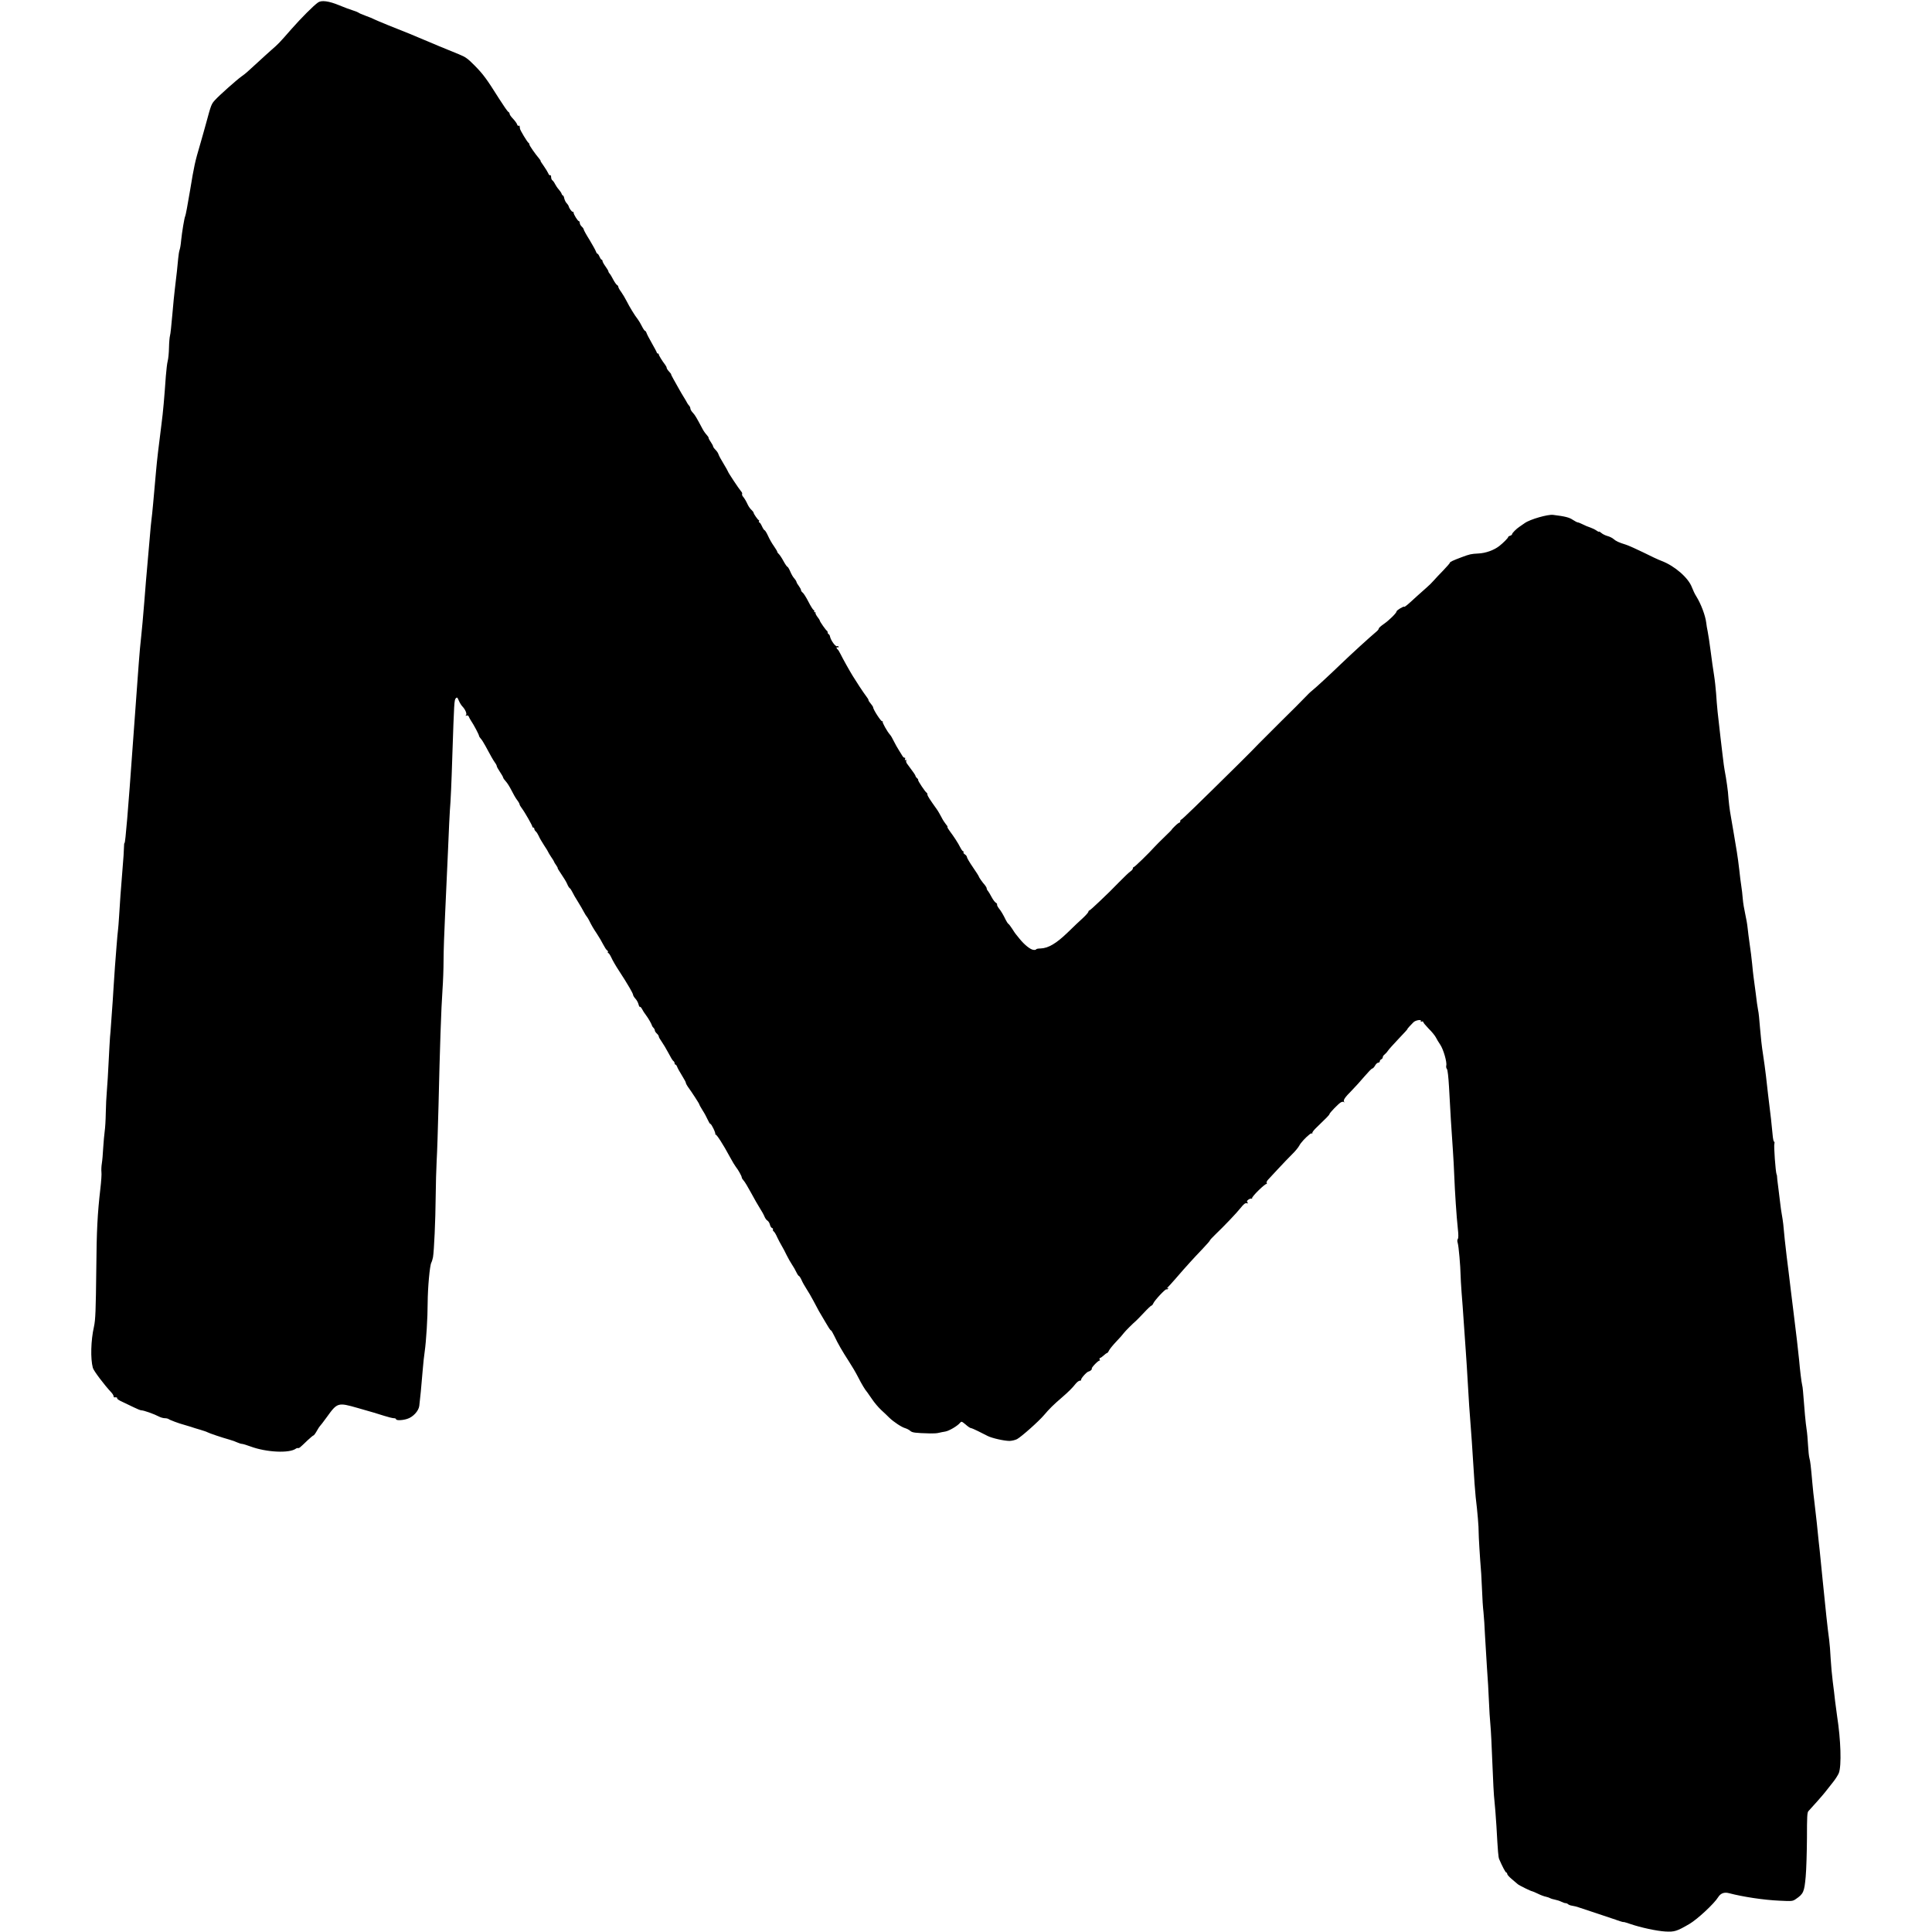
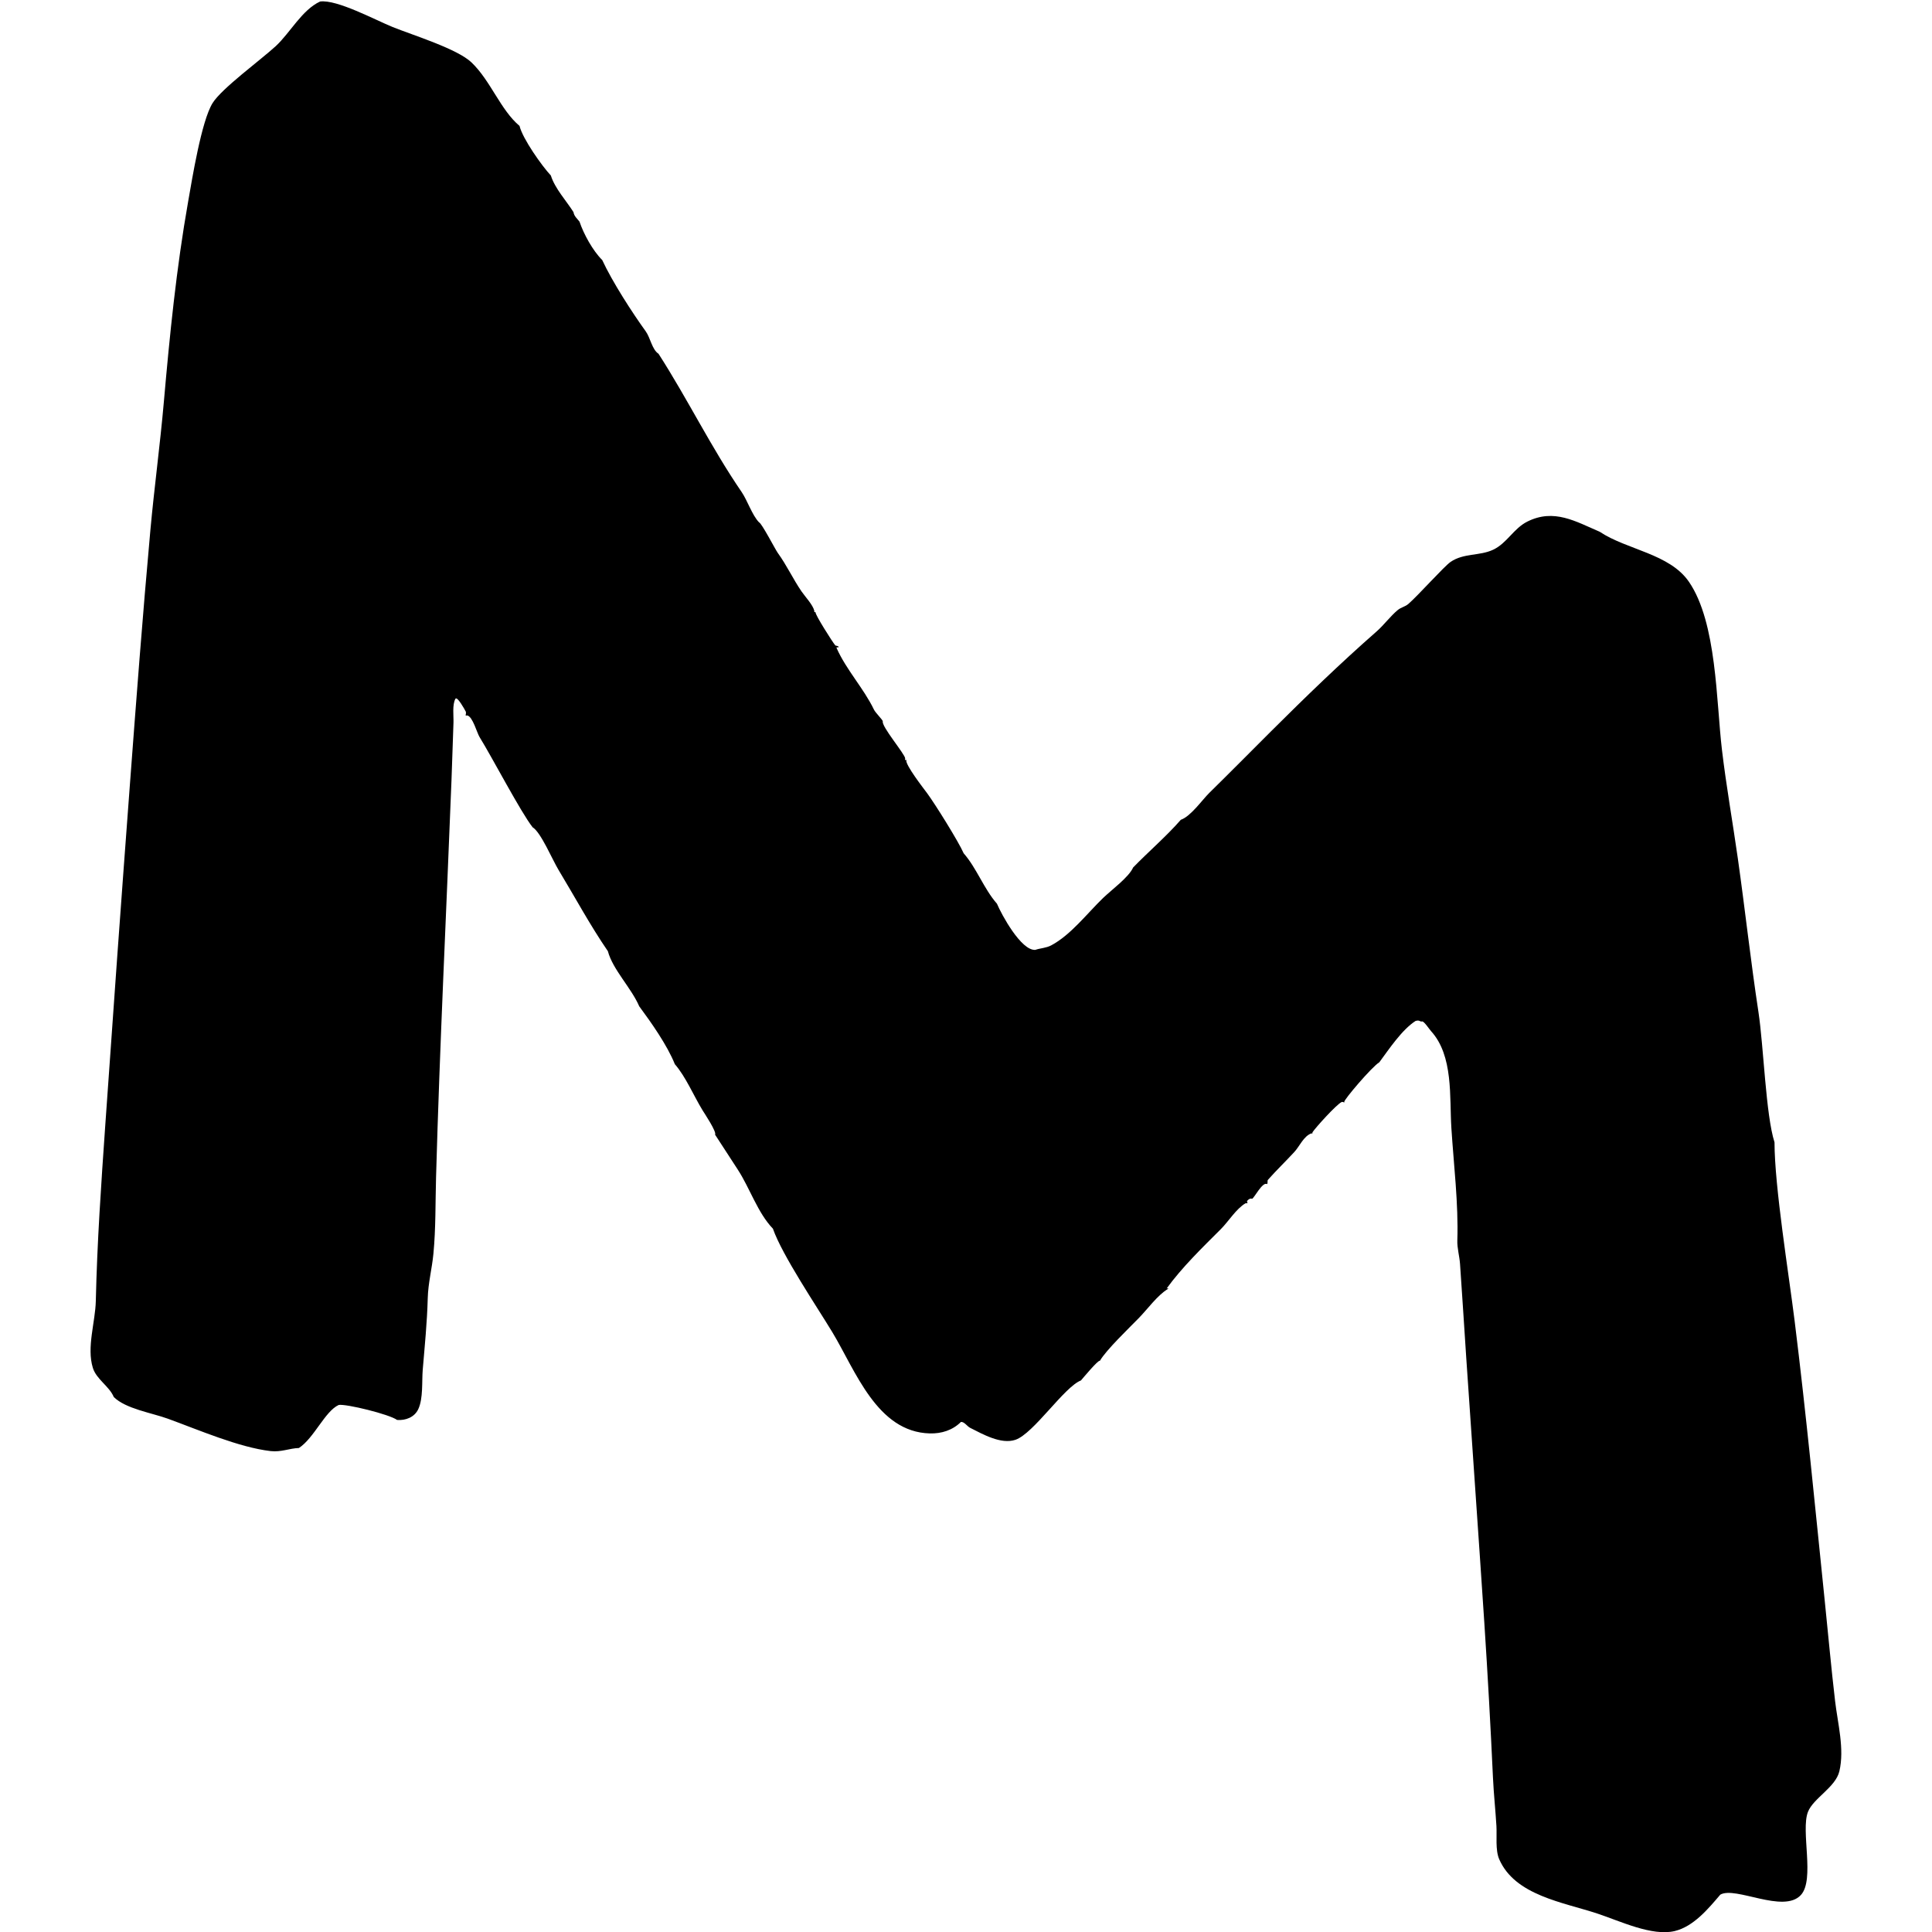
- <svg xmlns="http://www.w3.org/2000/svg" viewBox="501 490.1 1956.1 1956.1" width="100%" height="100%" preserveAspectRatio="xMidYMid meet">
-   <g transform="translate(0,2924) scale(0.1,-0.1)">
-     <path d="M8230 24314 c-46 -32 -171 -158 -269 -269 -123 -141 -135 -153 -201 -210 -30 -27 -93 -83 -140 -127 -114 -105 -119 -110 -165 -143 -55 -40 -222 -189 -266 -237 -39 -42 -41 -47 -94 -243 -20 -71 -44 -159 -55 -195 -58 -197 -64 -227 -105 -475 -26 -154 -45 -257 -50 -265 -8 -13 -33 -165 -41 -245 -3 -38 -10 -80 -15 -94 -5 -13 -12 -54 -15 -90 -5 -63 -17 -171 -34 -311 -5 -36 -16 -150 -25 -255 -9 -104 -19 -201 -24 -215 -4 -14 -9 -68 -10 -121 -1 -53 -7 -114 -13 -135 -6 -22 -14 -91 -19 -154 -15 -215 -28 -365 -44 -485 -29 -226 -46 -370 -55 -475 -24 -275 -40 -448 -45 -480 -3 -19 -13 -118 -21 -220 -9 -102 -19 -225 -24 -275 -5 -49 -18 -207 -29 -350 -12 -143 -25 -298 -31 -345 -10 -93 -16 -154 -25 -275 -3 -44 -8 -105 -10 -135 -7 -91 -34 -461 -50 -685 -47 -661 -76 -1006 -84 -1001 -3 2 -6 -19 -6 -47 0 -29 -6 -117 -13 -197 -16 -195 -31 -395 -37 -510 -3 -52 -8 -108 -10 -125 -3 -16 -9 -91 -15 -165 -15 -192 -18 -225 -30 -415 -5 -93 -13 -201 -16 -240 -2 -38 -7 -101 -10 -140 -2 -38 -7 -95 -10 -125 -2 -30 -9 -143 -14 -250 -5 -107 -13 -240 -18 -295 -5 -55 -10 -156 -11 -225 -1 -69 -6 -152 -11 -185 -5 -33 -11 -108 -15 -166 -3 -59 -9 -131 -14 -160 -5 -30 -6 -69 -4 -87 3 -18 -2 -95 -11 -170 -29 -251 -38 -424 -41 -807 -5 -427 -8 -518 -24 -590 -31 -137 -36 -322 -11 -415 8 -30 115 -172 188 -250 12 -13 22 -30 22 -37 0 -7 3 -12 8 -12 19 3 33 -2 28 -10 -3 -5 20 -21 52 -35 31 -15 84 -40 117 -56 34 -17 67 -30 75 -30 25 0 130 -37 183 -65 16 -8 41 -15 56 -15 15 0 31 -4 37 -8 12 -10 108 -46 159 -59 22 -6 54 -16 70 -21 17 -6 57 -19 90 -28 33 -10 67 -21 75 -26 20 -11 151 -55 220 -74 30 -8 68 -22 84 -30 16 -7 37 -14 46 -14 9 0 48 -12 86 -26 161 -60 395 -71 460 -22 7 5 16 7 22 6 11 -3 17 2 97 79 28 26 54 48 58 48 5 0 20 20 34 45 14 25 28 47 32 50 4 3 35 43 69 90 107 149 113 151 312 94 172 -49 185 -53 270 -80 41 -13 85 -24 97 -24 13 0 23 -4 23 -10 0 -14 62 -13 112 3 58 17 116 79 123 131 7 51 23 215 35 366 5 63 14 147 20 185 15 104 30 342 30 495 1 152 21 375 37 405 6 11 13 36 17 55 11 65 25 373 27 605 1 127 6 293 10 370 5 77 13 331 19 565 13 568 27 983 40 1165 6 83 11 219 11 304 0 85 7 287 15 450 8 163 21 460 30 661 8 201 17 383 19 405 8 93 16 269 25 560 18 534 19 558 35 574 13 13 16 10 30 -23 9 -21 25 -48 37 -60 31 -32 49 -79 35 -89 -8 -6 -5 -7 6 -3 11 4 20 0 24 -12 3 -9 14 -28 23 -42 27 -39 80 -140 80 -151 0 -5 8 -18 18 -29 10 -10 30 -43 46 -72 54 -101 78 -143 97 -170 11 -14 19 -31 19 -37 0 -5 14 -31 31 -56 17 -25 32 -51 33 -58 1 -7 13 -24 27 -39 15 -16 40 -56 57 -90 17 -35 42 -78 56 -97 15 -19 26 -39 26 -44 0 -6 10 -24 23 -41 30 -39 107 -175 107 -187 0 -5 5 -9 10 -9 6 0 10 -6 10 -14 0 -7 7 -19 16 -26 8 -8 21 -28 29 -46 7 -18 32 -60 54 -94 23 -34 41 -64 41 -67 0 -3 14 -25 30 -50 17 -24 30 -46 30 -49 0 -3 9 -19 21 -35 11 -16 18 -29 15 -29 -3 0 14 -28 38 -63 24 -35 51 -79 59 -99 8 -20 20 -39 26 -42 6 -4 18 -22 26 -39 8 -18 33 -61 56 -97 22 -36 50 -83 61 -105 12 -22 24 -42 28 -45 3 -3 13 -18 22 -35 30 -60 44 -84 82 -141 22 -33 50 -81 64 -109 14 -27 31 -54 39 -58 7 -5 11 -12 8 -18 -4 -5 -2 -9 3 -9 6 0 20 -21 32 -47 12 -27 45 -84 74 -128 28 -44 57 -89 64 -100 6 -11 27 -46 47 -78 19 -32 35 -64 35 -71 0 -7 11 -25 24 -39 13 -14 27 -40 31 -57 4 -16 10 -28 14 -25 5 2 14 -8 22 -23 7 -15 25 -43 40 -62 25 -33 57 -90 61 -107 1 -5 8 -14 15 -21 7 -7 13 -19 13 -26 0 -7 9 -21 20 -31 11 -10 20 -23 20 -30 0 -7 13 -30 29 -52 16 -23 47 -74 68 -114 21 -41 43 -78 50 -82 7 -4 13 -15 13 -22 0 -8 4 -15 9 -15 5 0 11 -8 15 -17 6 -18 22 -47 64 -116 13 -20 25 -44 26 -51 1 -8 10 -25 19 -38 37 -50 117 -173 117 -180 0 -4 15 -31 33 -60 19 -29 42 -72 52 -95 11 -24 22 -43 27 -43 12 0 58 -97 50 -106 -4 -5 -3 -6 2 -2 9 7 77 -98 149 -232 22 -41 48 -84 57 -95 23 -28 60 -94 60 -107 0 -7 9 -21 20 -33 11 -11 44 -67 75 -124 30 -56 70 -126 88 -154 19 -29 40 -67 47 -85 7 -18 21 -37 31 -42 9 -6 20 -23 24 -39 3 -16 13 -32 21 -35 9 -3 13 -10 10 -15 -3 -5 0 -14 8 -20 8 -6 24 -33 35 -59 12 -26 33 -65 46 -87 13 -22 36 -65 50 -95 15 -30 39 -73 54 -95 15 -22 35 -57 44 -77 10 -21 22 -38 26 -38 4 0 17 -19 27 -42 10 -24 33 -63 49 -88 17 -25 48 -79 70 -120 21 -41 47 -88 56 -105 10 -16 40 -67 66 -112 26 -46 50 -83 55 -83 5 0 20 -26 35 -57 35 -75 83 -158 148 -258 29 -44 70 -114 91 -155 37 -73 72 -132 95 -158 5 -7 28 -39 49 -70 21 -32 62 -81 91 -108 29 -27 67 -62 83 -79 46 -44 125 -96 161 -106 17 -5 40 -17 51 -27 19 -18 48 -22 199 -26 33 -1 74 1 90 6 17 4 46 10 66 13 37 6 123 56 149 88 14 17 17 16 57 -17 22 -20 46 -36 53 -36 6 0 39 -14 73 -31 34 -18 78 -40 97 -49 46 -23 168 -50 222 -50 24 1 57 9 75 18 44 24 220 180 273 243 54 64 98 107 176 174 72 62 112 102 144 143 14 17 33 32 43 32 10 0 16 4 13 8 -6 11 55 80 74 84 19 4 39 22 34 30 -6 10 71 89 80 81 4 -4 4 0 0 10 -3 9 -2 17 3 17 6 0 22 11 37 25 15 14 31 25 35 25 4 0 13 11 19 25 6 13 39 54 73 90 35 36 69 75 77 87 14 19 93 98 124 124 7 6 43 43 80 82 37 40 71 72 76 72 5 0 14 11 19 23 15 33 123 148 133 142 5 -3 12 0 16 6 5 8 2 10 -7 5 -10 -6 -10 -4 1 6 8 7 44 47 80 88 35 41 71 82 80 92 8 9 40 44 70 78 30 34 88 95 128 137 39 41 72 79 72 83 0 4 23 29 51 56 95 91 218 220 260 273 31 39 47 51 61 48 15 -4 17 -3 8 8 -8 10 -6 17 11 29 12 8 27 12 32 9 6 -3 7 -2 4 4 -8 13 137 155 148 145 5 -4 5 -1 0 7 -4 8 0 21 13 35 11 11 58 62 103 111 46 50 109 115 140 146 32 31 65 71 74 89 15 29 64 83 108 117 8 6 18 9 23 5 4 -4 4 -2 1 4 -4 7 16 33 45 60 90 86 128 125 128 132 0 12 94 109 116 120 13 7 25 8 32 2 9 -7 9 -7 2 2 -14 16 4 44 78 118 35 36 93 100 129 143 36 42 70 77 76 77 7 0 20 14 29 30 9 17 24 30 33 30 8 0 15 6 15 14 0 8 7 16 15 20 8 3 15 12 15 20 0 8 8 21 18 28 9 7 25 24 34 38 9 14 59 69 110 123 51 53 91 97 88 97 -2 0 5 10 17 23 12 12 31 32 43 45 20 22 88 33 75 12 -3 -6 1 -7 9 -4 9 3 16 1 16 -5 0 -6 25 -36 55 -67 31 -30 63 -70 72 -87 9 -18 29 -52 45 -75 32 -47 70 -178 61 -212 -3 -11 0 -27 7 -35 7 -9 15 -78 21 -182 11 -216 26 -461 39 -638 5 -77 12 -194 14 -260 6 -159 23 -417 36 -534 7 -63 7 -97 0 -106 -6 -8 -7 -22 -1 -41 10 -29 28 -242 29 -324 0 -25 5 -103 10 -175 6 -71 16 -206 22 -300 6 -93 16 -228 21 -300 5 -71 14 -206 19 -300 12 -213 18 -299 30 -450 6 -66 17 -237 26 -380 8 -143 20 -298 25 -345 18 -146 31 -303 30 -355 0 -44 11 -234 26 -420 2 -33 6 -114 9 -180 2 -66 8 -160 14 -210 5 -49 12 -153 15 -230 4 -77 13 -225 20 -330 8 -104 17 -257 20 -340 3 -82 10 -190 15 -240 5 -49 14 -225 20 -390 6 -165 15 -336 21 -380 5 -44 14 -159 20 -255 15 -268 19 -313 28 -335 32 -74 64 -135 72 -135 5 0 9 -6 9 -14 0 -8 21 -31 46 -52 26 -22 53 -45 60 -51 12 -12 136 -73 148 -73 3 0 29 -11 56 -24 28 -14 65 -28 83 -31 18 -4 37 -11 42 -15 6 -4 27 -10 47 -14 20 -4 50 -13 65 -21 15 -8 35 -15 44 -15 8 0 20 -5 26 -11 6 -6 25 -13 41 -15 16 -2 49 -10 73 -19 24 -8 107 -36 184 -61 77 -26 147 -49 155 -52 8 -3 18 -6 23 -7 4 -2 9 -4 12 -5 3 -1 10 -4 15 -5 6 -1 12 -4 15 -5 3 -1 10 -4 15 -5 6 -1 13 -4 18 -5 4 -1 10 -2 14 -1 3 0 33 -9 65 -20 105 -36 267 -71 354 -76 93 -5 116 2 243 76 81 47 253 207 293 273 24 38 61 52 109 39 141 -37 351 -69 511 -76 127 -6 133 -6 166 17 76 52 85 71 99 224 7 76 12 254 13 395 0 213 2 258 15 271 35 37 146 162 169 192 14 18 48 61 75 95 28 34 56 79 64 99 28 75 20 333 -18 577 -5 33 -14 101 -20 150 -5 50 -16 140 -24 200 -8 61 -17 164 -21 230 -3 66 -10 152 -15 190 -16 114 -38 324 -65 595 -14 140 -28 280 -31 310 -4 30 -8 71 -10 90 -5 60 -33 321 -44 405 -6 44 -15 127 -20 185 -16 181 -21 224 -30 255 -5 17 -11 75 -14 130 -3 55 -9 129 -15 165 -9 56 -22 195 -36 383 -2 26 -6 56 -9 65 -6 20 -23 160 -30 247 -5 56 -35 319 -56 480 -16 133 -40 320 -50 410 -6 50 -15 122 -20 160 -5 39 -14 117 -20 175 -6 58 -13 128 -15 155 -3 28 -10 73 -15 100 -5 28 -12 75 -15 105 -4 30 -13 104 -20 163 -8 59 -14 111 -13 115 1 4 -1 14 -5 22 -10 27 -29 287 -22 309 3 11 2 21 -3 21 -5 0 -12 33 -15 73 -4 39 -11 110 -16 157 -24 196 -41 341 -51 435 -6 55 -20 154 -30 220 -11 66 -24 185 -30 263 -6 79 -14 163 -20 185 -5 23 -16 101 -24 172 -9 72 -19 146 -22 165 -3 19 -9 78 -14 130 -5 52 -16 142 -25 200 -8 58 -18 132 -21 165 -3 33 -14 96 -24 140 -10 44 -22 114 -25 155 -3 41 -10 100 -15 130 -5 30 -14 102 -20 160 -6 58 -18 141 -25 185 -7 44 -21 125 -30 180 -9 55 -23 134 -30 175 -14 77 -21 136 -30 250 -4 36 -13 103 -21 150 -9 47 -18 103 -21 125 -2 22 -8 69 -13 105 -8 65 -31 262 -50 435 -5 50 -12 133 -15 185 -4 52 -13 136 -21 185 -8 50 -24 158 -34 240 -11 83 -24 173 -30 200 -6 28 -13 68 -15 90 -9 73 -53 190 -101 267 -14 21 -33 62 -44 91 -36 96 -174 216 -305 266 -33 12 -116 51 -185 86 -69 34 -150 70 -180 80 -69 21 -99 35 -125 58 -10 9 -37 23 -60 29 -22 6 -50 20 -62 31 -13 11 -23 17 -23 13 0 -4 -12 1 -27 12 -16 11 -44 24 -64 31 -20 6 -53 20 -74 31 -22 11 -44 20 -51 20 -6 0 -28 12 -50 26 -35 24 -77 35 -199 50 -53 7 -234 -45 -287 -83 -21 -15 -46 -32 -55 -38 -29 -19 -73 -63 -73 -73 0 -6 -9 -14 -20 -17 -11 -3 -20 -9 -20 -13 0 -10 -52 -62 -91 -92 -54 -42 -138 -72 -212 -75 -74 -4 -86 -7 -167 -37 -88 -33 -120 -48 -120 -56 0 -5 -30 -39 -67 -78 -38 -38 -81 -85 -98 -104 -16 -19 -48 -50 -70 -69 -22 -19 -67 -59 -101 -90 -95 -88 -122 -110 -127 -105 -6 7 -77 -36 -77 -47 0 -16 -75 -90 -127 -126 -29 -20 -53 -41 -53 -47 0 -7 -10 -20 -22 -30 -76 -64 -248 -221 -368 -336 -98 -95 -255 -240 -285 -263 -16 -12 -49 -44 -74 -71 -25 -27 -133 -135 -240 -240 -106 -105 -210 -209 -230 -230 -20 -22 -108 -111 -196 -198 -424 -419 -578 -568 -586 -568 -5 0 -9 -7 -9 -15 0 -8 -4 -15 -9 -15 -5 0 -26 -16 -45 -35 -20 -19 -34 -35 -32 -35 2 0 -30 -33 -71 -72 -42 -40 -87 -86 -102 -102 -57 -64 -203 -206 -212 -206 -5 0 -9 -6 -9 -14 0 -7 -11 -21 -25 -30 -14 -9 -65 -58 -115 -109 -49 -50 -93 -95 -97 -98 -5 -4 -50 -48 -102 -98 -52 -50 -98 -91 -103 -91 -4 0 -8 -6 -8 -12 -1 -7 -24 -34 -53 -61 -29 -26 -100 -93 -157 -149 -116 -112 -197 -160 -276 -162 -24 0 -44 -5 -44 -9 0 -5 -12 -7 -27 -5 -31 3 -91 51 -141 113 -17 22 -36 45 -41 51 -5 6 -20 29 -34 51 -15 23 -31 44 -37 48 -6 3 -17 21 -26 38 -25 52 -48 92 -72 121 -12 16 -19 32 -17 37 3 4 -2 12 -12 18 -10 5 -29 31 -43 57 -14 27 -31 55 -37 62 -7 7 -13 19 -13 26 0 7 -8 21 -17 32 -25 28 -63 82 -63 89 0 4 -27 46 -60 94 -33 48 -60 94 -60 102 0 8 -9 20 -20 27 -12 7 -18 17 -15 22 3 6 2 10 -3 10 -6 0 -18 17 -29 38 -22 45 -67 113 -106 165 -16 21 -27 40 -24 43 3 3 -5 16 -17 29 -11 13 -32 45 -45 72 -14 26 -34 62 -46 78 -70 98 -95 136 -95 149 0 8 -3 16 -7 18 -13 5 -93 125 -87 130 2 3 -2 11 -11 18 -8 7 -15 16 -15 21 0 8 -24 43 -85 124 -9 11 -13 26 -10 33 3 8 0 10 -7 6 -8 -5 -9 -2 -5 9 4 10 2 16 -4 14 -6 -1 -16 7 -22 18 -7 11 -23 38 -37 60 -14 22 -37 62 -50 89 -13 27 -30 57 -38 65 -30 34 -81 125 -75 134 3 6 1 7 -5 3 -10 -6 -92 120 -92 142 0 5 -11 22 -24 37 -14 16 -24 32 -23 36 1 4 -8 20 -21 36 -12 15 -44 62 -71 103 -26 41 -56 88 -67 105 -27 43 -100 173 -124 222 -11 23 -25 45 -30 48 -6 3 -10 11 -10 16 0 6 5 7 10 4 6 -3 10 -1 10 5 0 7 -7 10 -15 6 -16 -6 -63 59 -71 97 -2 12 -8 23 -14 25 -5 2 -10 10 -10 17 0 7 -3 15 -7 17 -10 4 -73 94 -73 104 0 4 -11 22 -25 39 -13 18 -21 35 -18 39 4 3 1 6 -6 6 -7 0 -10 4 -7 9 3 5 0 11 -7 14 -6 3 -30 40 -52 84 -22 43 -48 84 -57 91 -10 7 -18 19 -18 26 0 7 -10 26 -22 42 -12 15 -23 34 -24 42 -2 8 -12 24 -23 36 -11 11 -29 42 -40 69 -11 26 -24 47 -28 47 -5 0 -23 26 -41 59 -17 32 -39 64 -47 71 -8 7 -15 16 -15 21 0 5 -15 31 -34 58 -19 26 -46 73 -60 105 -14 31 -30 56 -34 56 -5 0 -17 18 -27 40 -10 22 -22 40 -27 40 -5 0 -7 4 -4 9 4 5 3 11 -1 13 -11 4 -53 65 -53 76 0 5 -10 17 -21 28 -12 10 -28 33 -36 49 -19 41 -36 70 -52 88 -7 9 -10 20 -7 25 3 5 -2 18 -12 28 -21 24 -132 191 -132 200 0 3 -20 38 -44 78 -24 39 -47 81 -51 94 -3 12 -17 34 -31 47 -13 13 -24 29 -24 34 0 6 -11 27 -25 47 -14 20 -23 39 -21 41 2 2 -7 16 -19 29 -13 14 -33 42 -43 62 -60 113 -75 139 -98 163 -13 14 -24 32 -24 41 0 9 -6 23 -13 30 -7 7 -16 20 -20 28 -4 8 -18 33 -32 55 -14 22 -36 60 -50 85 -14 25 -39 69 -55 98 -16 28 -28 52 -25 52 2 0 -7 12 -20 26 -14 15 -25 32 -25 38 0 7 -7 21 -15 31 -30 39 -65 96 -65 105 0 6 -4 10 -10 10 -5 0 -10 4 -10 9 0 4 -22 46 -49 93 -27 47 -52 95 -55 106 -4 12 -11 22 -16 22 -4 0 -18 20 -30 44 -12 25 -31 57 -43 73 -30 37 -85 128 -114 186 -13 26 -37 66 -53 89 -17 22 -30 47 -30 53 0 7 -6 15 -12 18 -7 3 -24 27 -38 53 -14 27 -30 55 -37 62 -7 7 -13 18 -13 23 0 5 -13 28 -30 51 -16 22 -30 47 -30 55 0 7 -4 13 -9 13 -5 0 -14 14 -21 30 -7 17 -16 30 -21 30 -4 0 -11 10 -15 22 -4 12 -33 65 -65 118 -33 52 -59 100 -59 106 0 6 -9 19 -20 29 -11 10 -20 26 -20 37 0 10 -4 18 -9 18 -11 0 -54 69 -54 87 0 7 -4 10 -8 8 -7 -5 -37 35 -41 56 -2 7 -11 21 -21 31 -10 10 -20 32 -24 48 -3 17 -9 30 -14 30 -4 0 -10 8 -13 18 -3 9 -16 28 -28 42 -13 14 -30 39 -38 55 -8 17 -21 34 -27 38 -7 4 -13 19 -13 33 0 14 -4 22 -10 19 -6 -3 -14 5 -19 19 -6 13 -26 47 -46 75 -20 28 -35 51 -32 51 3 0 -3 10 -14 23 -42 50 -99 132 -99 143 0 7 -4 14 -8 16 -11 4 -87 130 -88 146 -2 28 -4 33 -13 27 -5 -3 -13 4 -16 16 -4 11 -22 36 -41 56 -19 19 -34 41 -34 48 0 8 -6 18 -14 22 -8 4 -49 64 -93 133 -125 199 -161 248 -247 335 -70 71 -92 87 -161 115 -164 67 -243 99 -350 145 -60 26 -130 55 -155 65 -114 44 -327 131 -350 143 -14 8 -54 24 -90 37 -36 13 -67 27 -70 31 -3 3 -27 13 -55 22 -27 8 -89 31 -137 51 -108 45 -183 55 -218 30z" fill="#000000" stroke="none" />
-   </g>
+ <svg xmlns="http://www.w3.org/2000/svg" viewBox="501 490.1 1956.1 1956.1" role="img" aria-labelledby="title desc">
+   <path fill="#000" d="M616.21 1904.56c12.12 11.97 38.53 16.04 54.77 21.95 30.71 11.16 72.13 29.13 104.06 32.78 10.66 1.21 18.99-2.83 28.61-3.12 15.44-10.13 26.33-37.22 40.3-43.59 7.6-1.25 51.26 9.44 59.1 15.19 8.58.66 17.61-2.69 21.46-10.97 5.07-10.9 3.51-28.07 4.49-39.8 2.02-24.2 4.44-47.98 5.07-72.3.41-15.63 4.31-30.08 5.75-45.21 2.46-25.69 1.95-51.6 2.67-77.36 3.75-134.17 10.44-268.14 15.64-402.24.75-19.39 1.28-38.79 2.01-58.18.24-6.48-1.45-18.26 2.06-24.26 1.95-2.25 9.21 10.85 10.44 13.23.75 3.14-1.65 4.36 1.44 3.77 5.55 1.22 9.81 17.62 12.45 21.88 12.62 20.38 41.91 76.43 53.78 91.41 8.25 4.95 19.95 32.79 26.18 43.1 16.49 27.3 31.94 56.06 49.98 82.32 4.91 18.6 23.67 37.11 31.73 55.8 12.22 16.51 28.34 39.37 36.06 58.59 11.01 12.63 19.14 32.11 28.04 46.65 1.8 2.93 14.56 22.02 12.69 24.7-.02.08 11.71 18.12 22.92 35.27 12.25 18.75 20.24 43.99 35.64 59.91 9.32 26.78 44.51 78.97 60.03 104.61 23.6 39.01 45.3 101.39 98.92 102.71 11.75.29 22.97-3.19 31.42-11.62 3.33-.38 6.35 4.47 9.27 5.94 12.76 6.42 31.34 17.09 45.92 12.13 18.45-6.29 49.36-53.56 66.33-60.1 1.16-1.31 17.49-21.05 19.19-19.9 6.46-11.04 28.99-32.59 39.45-43.31 8.77-9.01 18.93-23.1 29.17-29.25 1.56-1.75-.35-.59-1.09-.59 15.48-21.38 36.24-41.52 54.89-60.12 7.64-7.63 15.71-20.84 25.04-26.2 3.58-.25 1.45.45 1.52-2.25 1.02-1.48 3.18-3.06 5.05-2.28 1.81-.11 10.61-17.63 15.12-14.88 1.19-.91.03-3.25 1.02-4.37 8.58-9.68 17.91-18.65 26.68-28.15 5.29-5.72 9.37-15.89 17.08-18.77 1.8-.16.97.89 1.27-1.13 2.84-4.48 24.49-28.5 29.72-30.76 1.35-.27 3.43 1.29 2.45.01-.57-2.02 27.82-35.45 35.55-40.2 9.64-13.03 22.79-32.91 36.65-41.81 4.56-1.31 4 1.07 6.83.48 2.07.18 7.27 8.07 8.78 9.72 22.88 25.01 18.68 66.89 20.67 98.24 2.4 37.55 7.26 76.66 6.02 113.91-.25 7.46 2.19 15.92 2.73 23.46 2.25 31.73 4.17 63.51 6.31 95.26 6.02 89.39 12.4 178.71 18.29 268.09a8172 8172 0 0 1 8.77 157.2c.76 16.33 2.53 32.54 3.5 48.85.58 9.68-1.23 24.24 2.8 33.5 16 36.75 64.73 43.54 99.6 55.1 22.87 7.58 55.06 23.13 78.07 17.65 19.12-4.56 34.11-22.68 46.17-36.85 15.28-8.93 64 19.49 81.6.36 14.37-15.62-.32-65.02 7.17-84.17 5.42-13.87 27.96-24.88 31.8-41.13 5.34-22.56-1.67-48.45-4.31-70.96-3.95-33.68-6.98-67.45-10.45-101.19-9.73-94.66-18.81-189.36-30.53-283.77-5.9-47.51-20.37-136.29-20.37-180.9-8.87-27.46-10.99-97.28-16.27-131.93-7.88-51.69-13.53-103.71-20.87-155.47-5.21-36.71-11.7-73.16-16.08-110-5.84-49.04-5.12-128.62-33.34-169.96-19.59-28.7-63.07-32.46-90.43-50.79-24.19-10.35-46.26-23.85-73.32-10.27-13.94 7-20.61 21.97-34.69 28.52-13.77 6.41-29.8 3.2-43.01 12.31-6.64 4.58-32.83 33.99-42.67 42.49-3.41 2.95-7.37 3.36-10.85 6.26-7.49 6.25-14 15.18-21.32 21.6-36.91 32.38-72.17 66.52-106.93 101.16-20.81 20.74-41.42 41.65-62.39 62.22-7.29 7.16-18.81 23.83-28.93 27.34-14.3 16.41-32.69 32.25-48.29 48.28-4.24 9.79-21.85 22.62-30.44 30.92-16.15 15.58-32.63 37.37-52.48 47.93-5.12 2.72-11.01 2.83-16.13 4.56-14.3 1.07-34.3-35.94-38.82-46.73-13.3-15.16-20.47-35.91-33.7-51.05-5.18-11.86-29.03-50.07-37.11-60.98-3.29-4.44-22.1-28.56-20.96-33.34-.44-1.27-2.03 1.48-1.13-1.68-.14-4.31-24.47-32.83-22.66-37.69-.49-1.84-7.44-8.58-8.97-11.76-10.39-21.55-27.97-40.22-37.79-62.26-.26-1.51.83-.61 1.66-.73 1.32-1.4-2.44-1.72-2.9-1.92-2.96-3.36-20.97-32.01-19.96-33.29-.35-1.11-1.9.18-1.35-1.67-1.48-6.3-9.23-14.32-12.99-19.81-8.61-12.54-15-26.56-24.08-39.02-2.37-3.26-16.39-30.38-18.97-30.95-7-7.3-11.79-22.22-17.63-30.74-30.89-45.1-54.7-94.19-84.12-139.91-6.56-4.23-8.25-16.19-12.89-22.63-13.9-19.28-33.79-50.05-44.1-72.26-9.5-9.39-18.77-26.27-23-38.86-2.31-3.1-5.45-5.38-6.11-9.68-6.93-11.06-18.89-24.02-22.9-37.04-9.22-9.89-28.56-37.18-31.72-50.23-19.15-16.06-29.29-45.74-48.55-64.2-14.58-13.98-59.6-27.69-80.04-35.97-17.29-7-56.42-28.09-73.34-25.77-18.31 8.44-30.39 31.78-44.88 45.16-14.94 13.77-54.61 42.7-63.94 57.63-11.32 18.1-20.79 77.21-24.8 99.92-11.86 67.11-18.61 134.69-24.56 202.61-3.8 43.46-9.71 86.76-13.67 130.23-7.78 85.6-14.26 171.26-20.69 256.98-8.63 115-16.95 230.18-24.97 345.38-4.13 59.38-8.22 117.99-9.56 177.62-.48 21.53-9.43 46.99-3.01 67.83 3.59 11.65 16.67 18.63 21.21 29.56" />
</svg>
